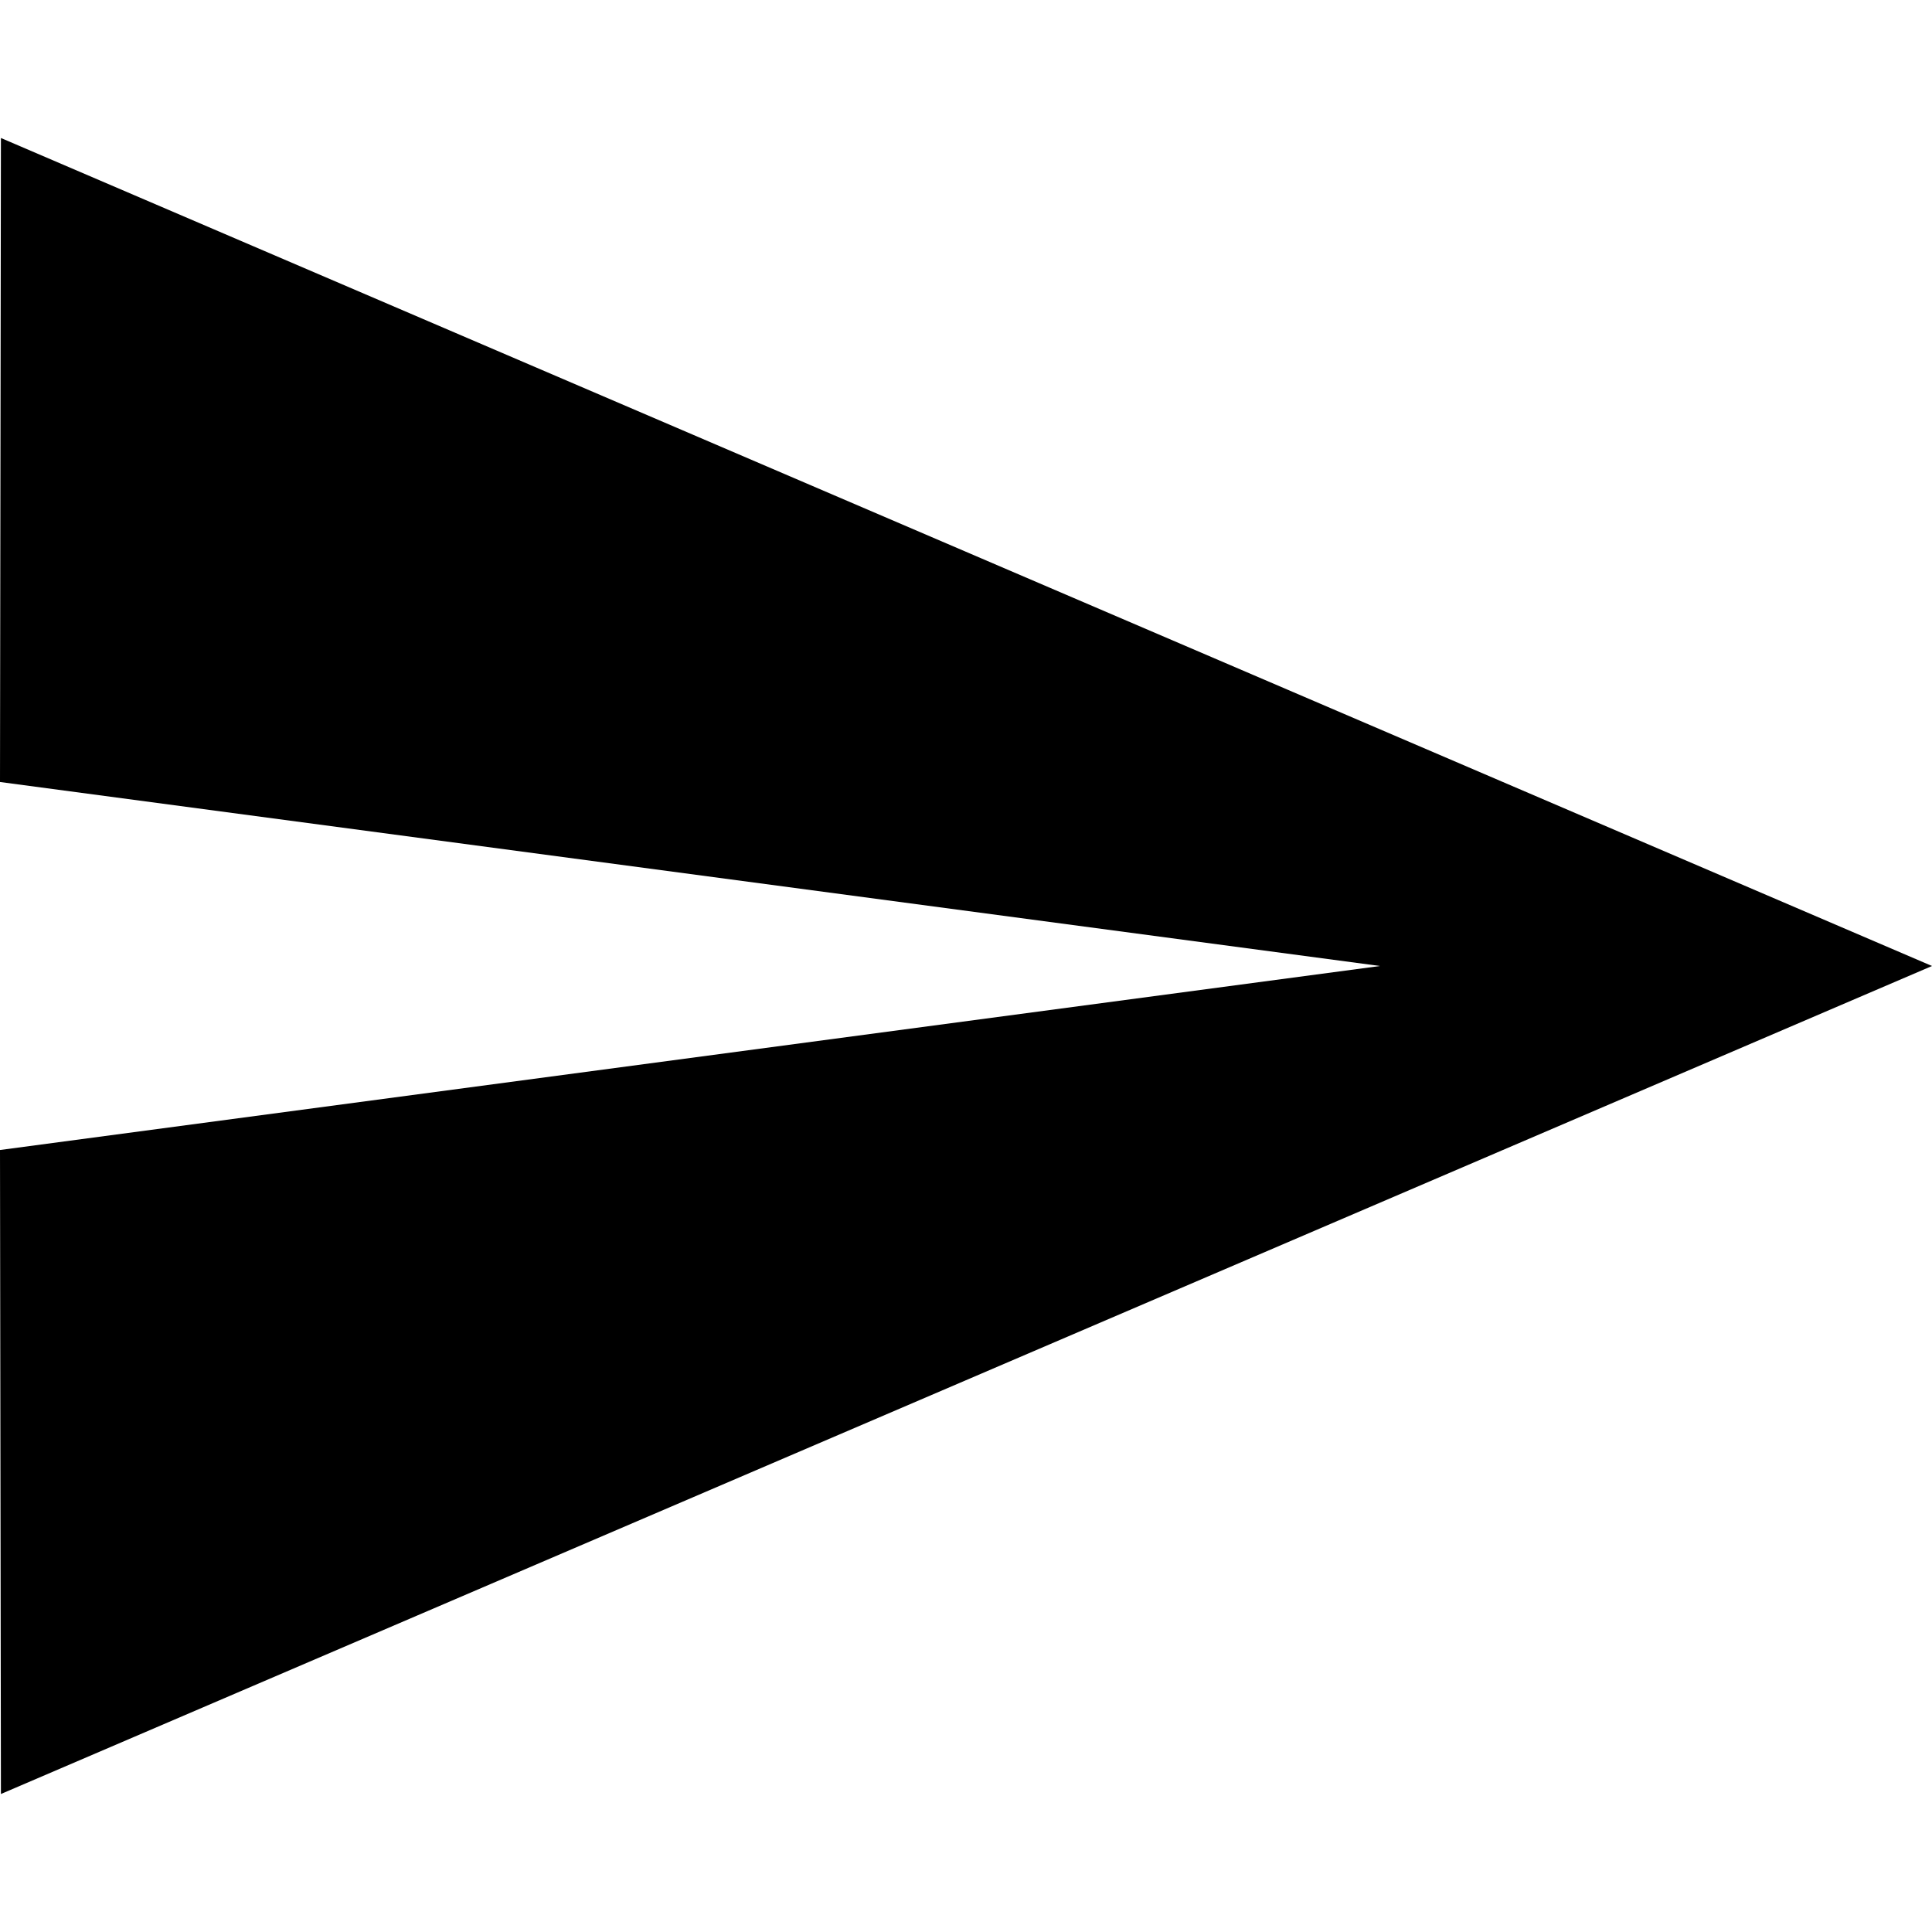
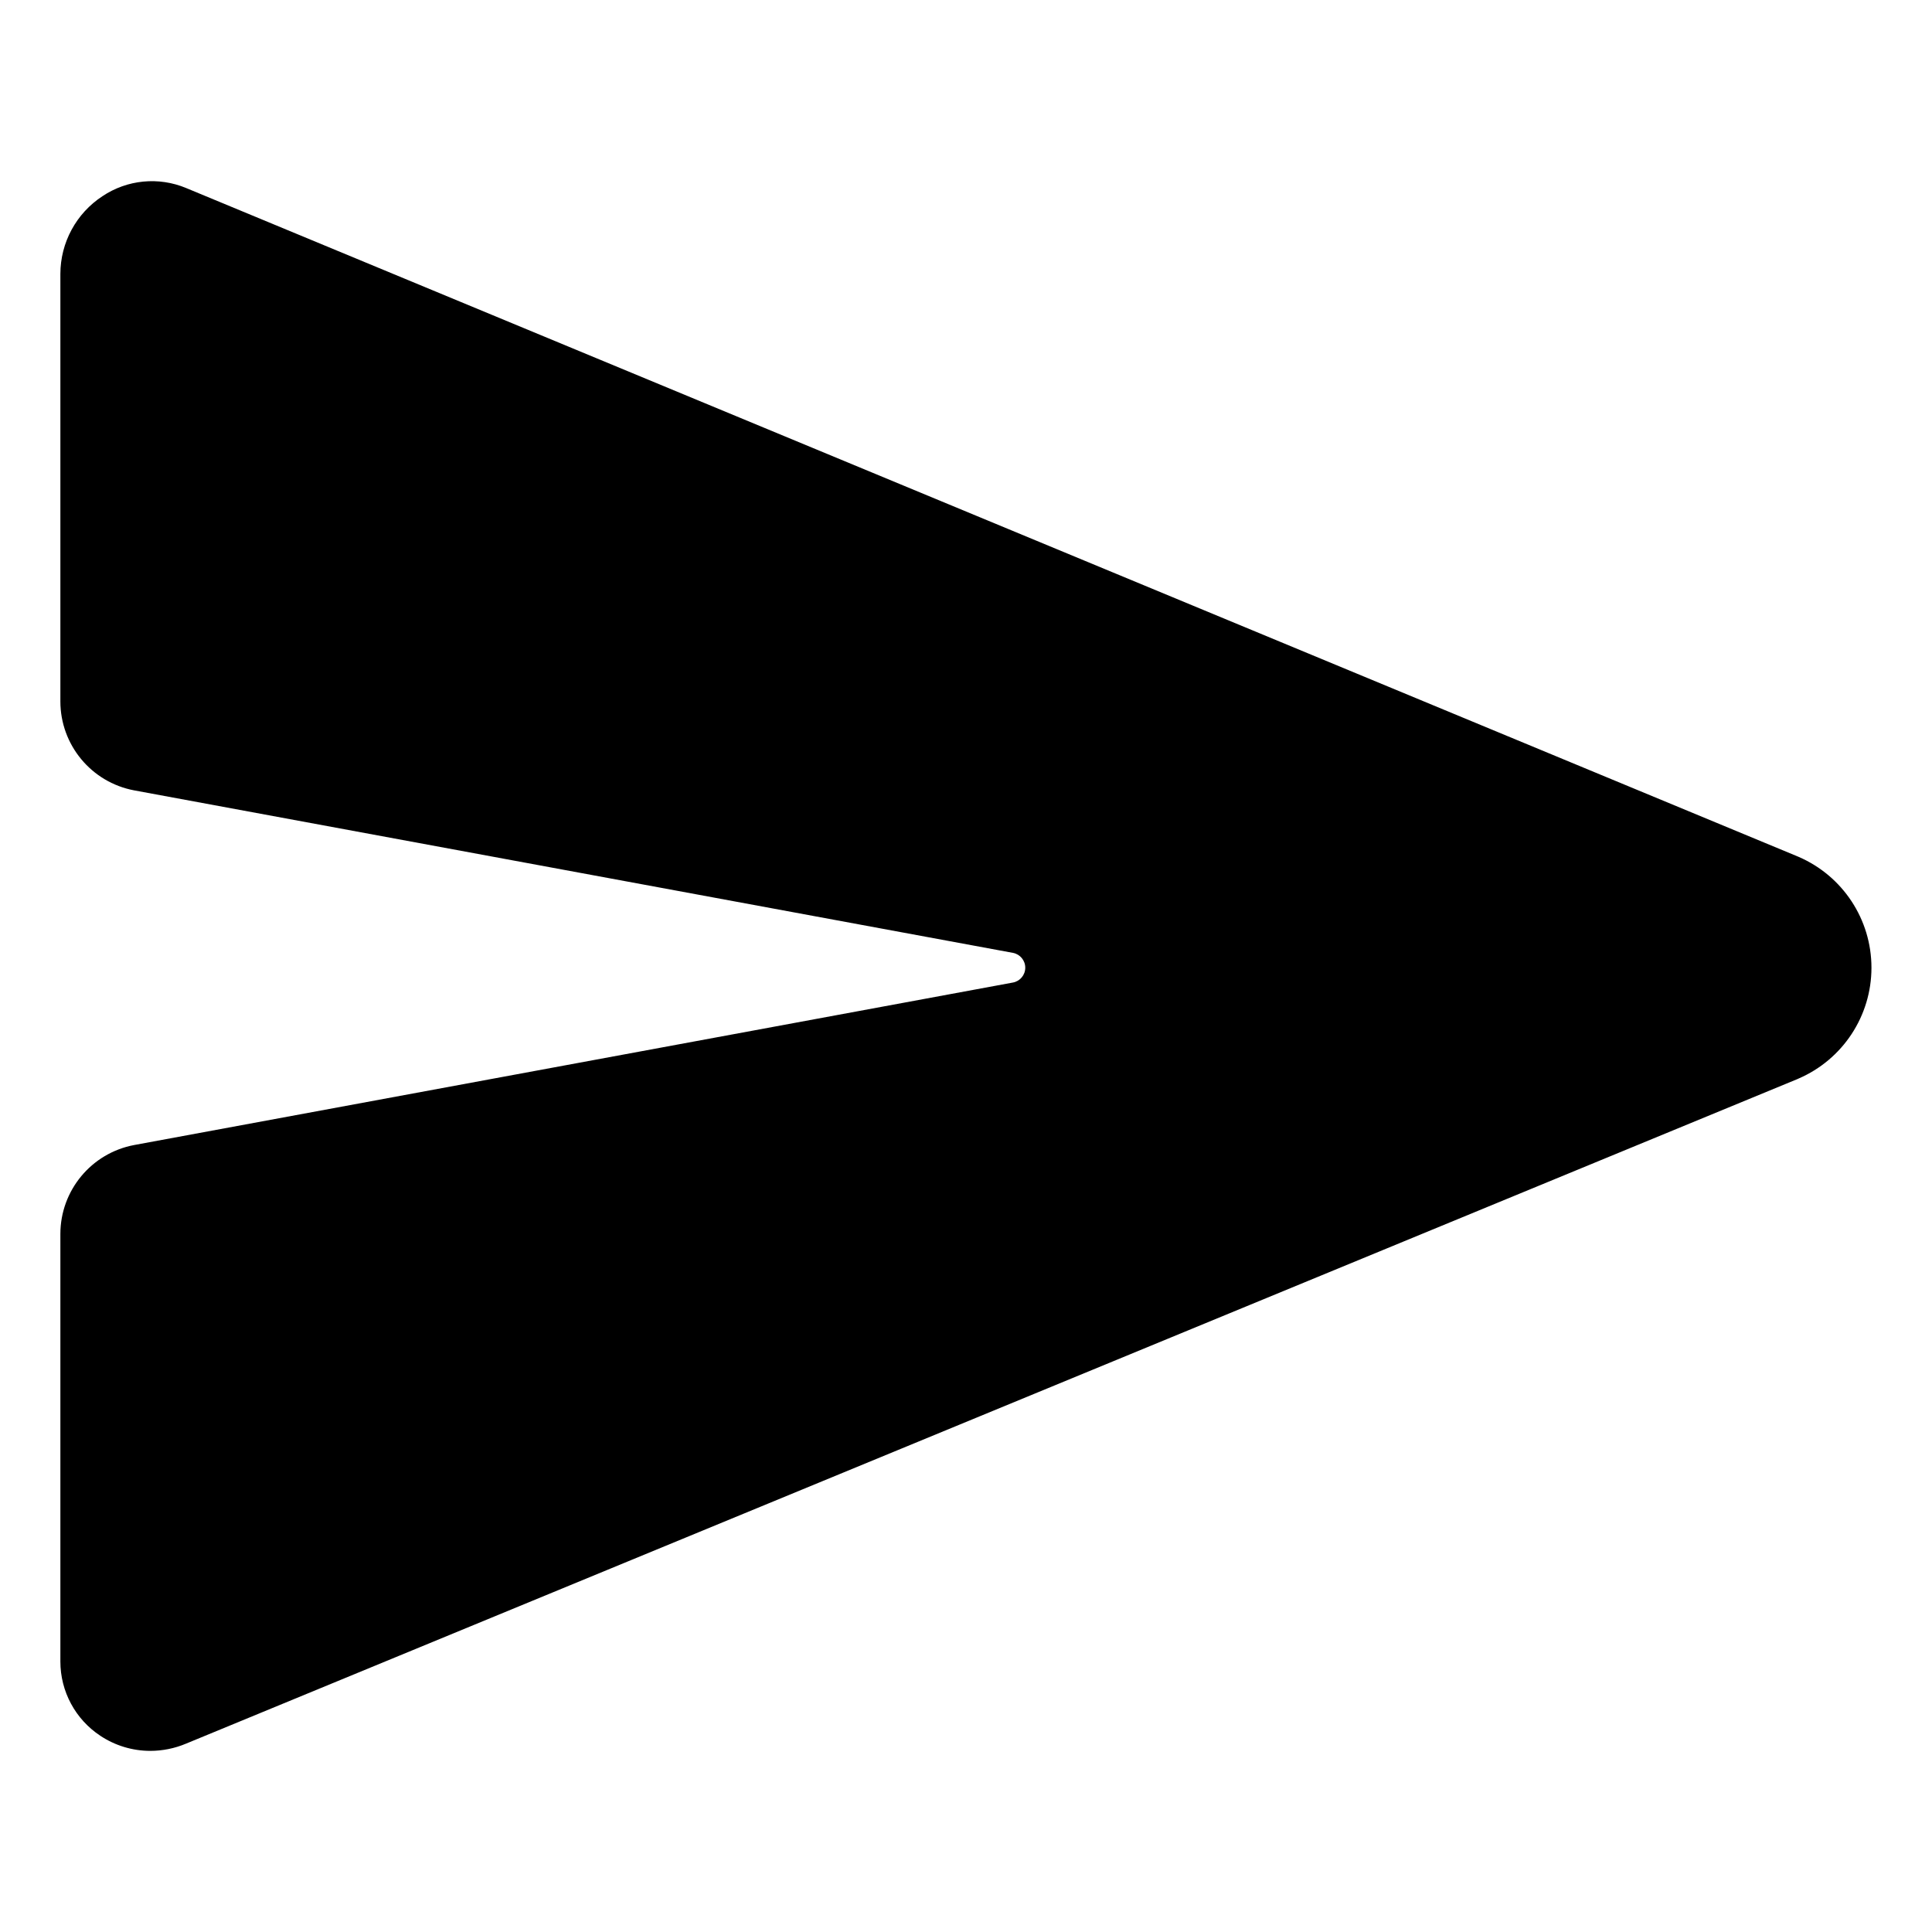
- <svg xmlns="http://www.w3.org/2000/svg" version="1.1" id="Capa_1" x="0px" y="0px" viewBox="0 0 448 448" style="enable-background:new 0 0 448 448;" xml:space="preserve">
-   <g>
-     <g>
-       <polygon points="0.213,32 0,181.333 320,224 0,266.667 0.213,416 448,224   " />
-     </g>
-   </g>
-   <g>
- </g>
-   <g>
- </g>
-   <g>
- </g>
-   <g>
- </g>
-   <g>
- </g>
-   <g>
- </g>
-   <g>
- </g>
-   <g>
- </g>
-   <g>
- </g>
-   <g>
- </g>
-   <g>
- </g>
-   <g>
- </g>
-   <g>
- </g>
-   <g>
- </g>
-   <g>
- </g>
+ <svg xmlns="http://www.w3.org/2000/svg" width="512px" height="512px" viewBox="0 0 512 512">
+   <path d="M476.59,227.05l-.16-.07L49.35,49.84A23.56,23.56,0,0,0,27.14,52,24.65,24.65,0,0,0,16,72.59V185.88a24,24,0,0,0,19.52,23.57l232.93,43.07a4,4,0,0,1,0,7.86L35.53,303.45A24,24,0,0,0,16,327V440.31A23.57,23.57,0,0,0,26.59,460a23.94,23.94,0,0,0,13.22,4,24.55,24.55,0,0,0,9.52-1.93L476.4,285.94l.19-.09a32,32,0,0,0,0-58.8Z" />
</svg>
